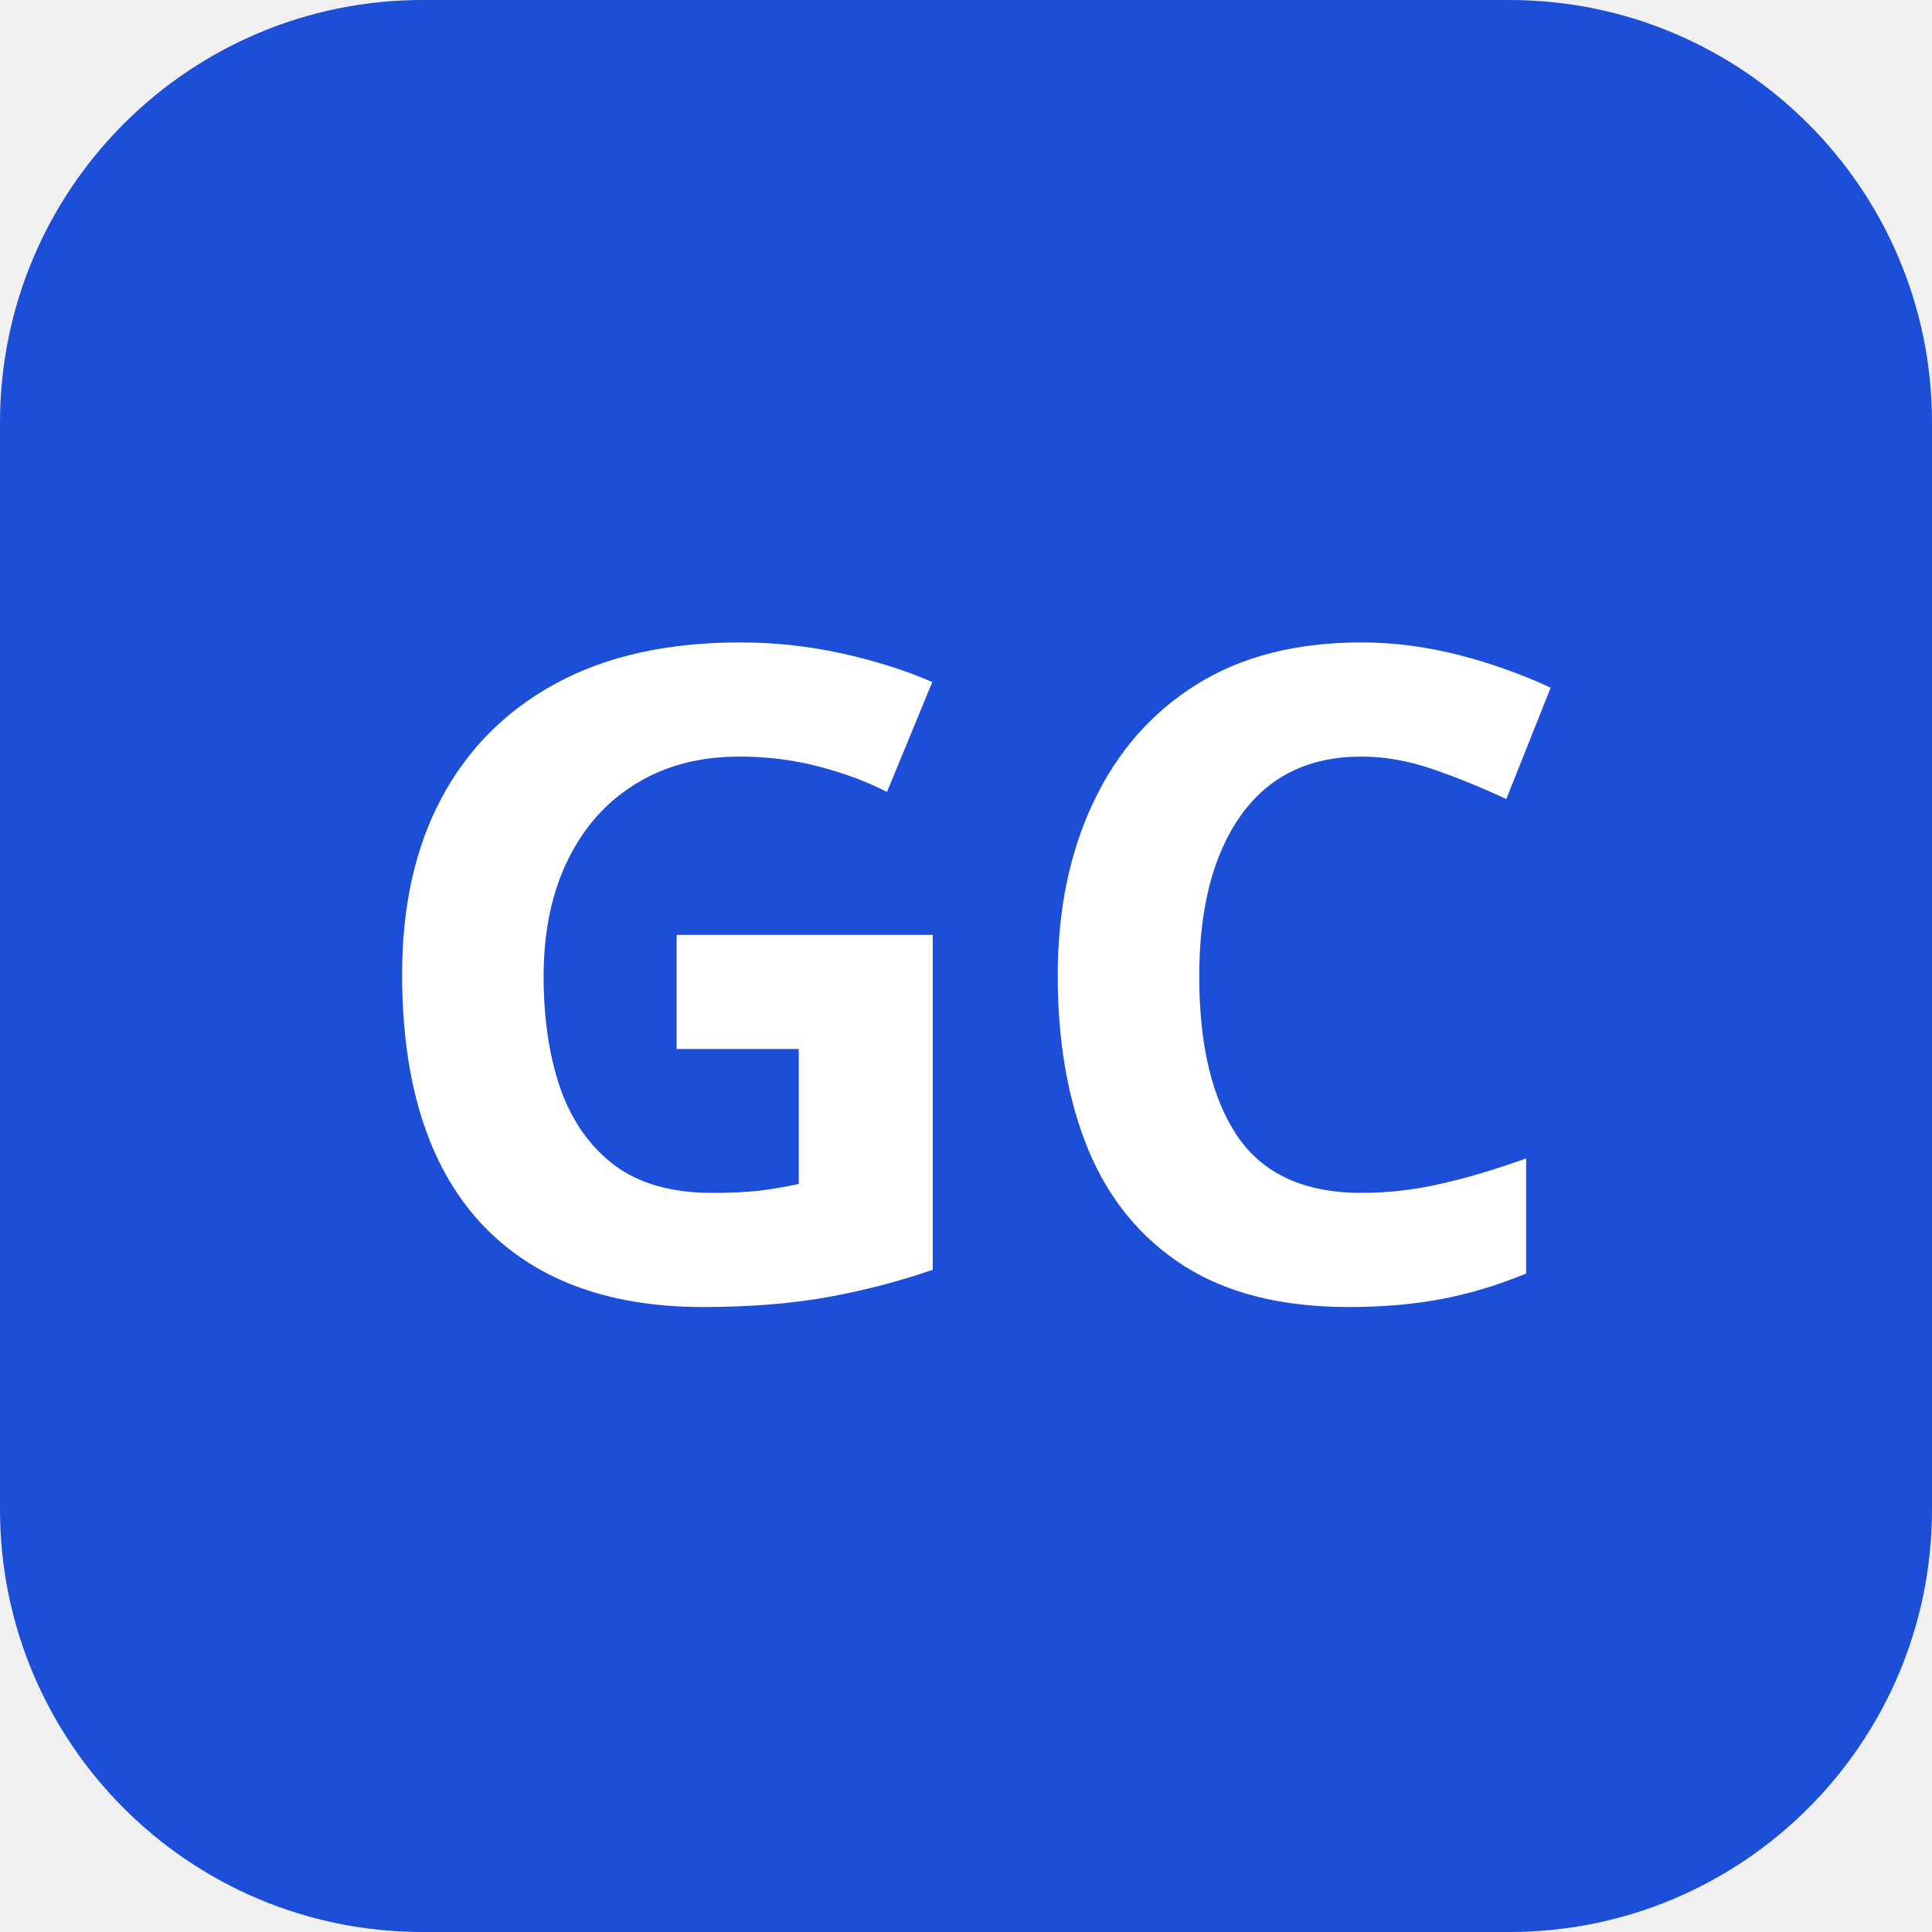
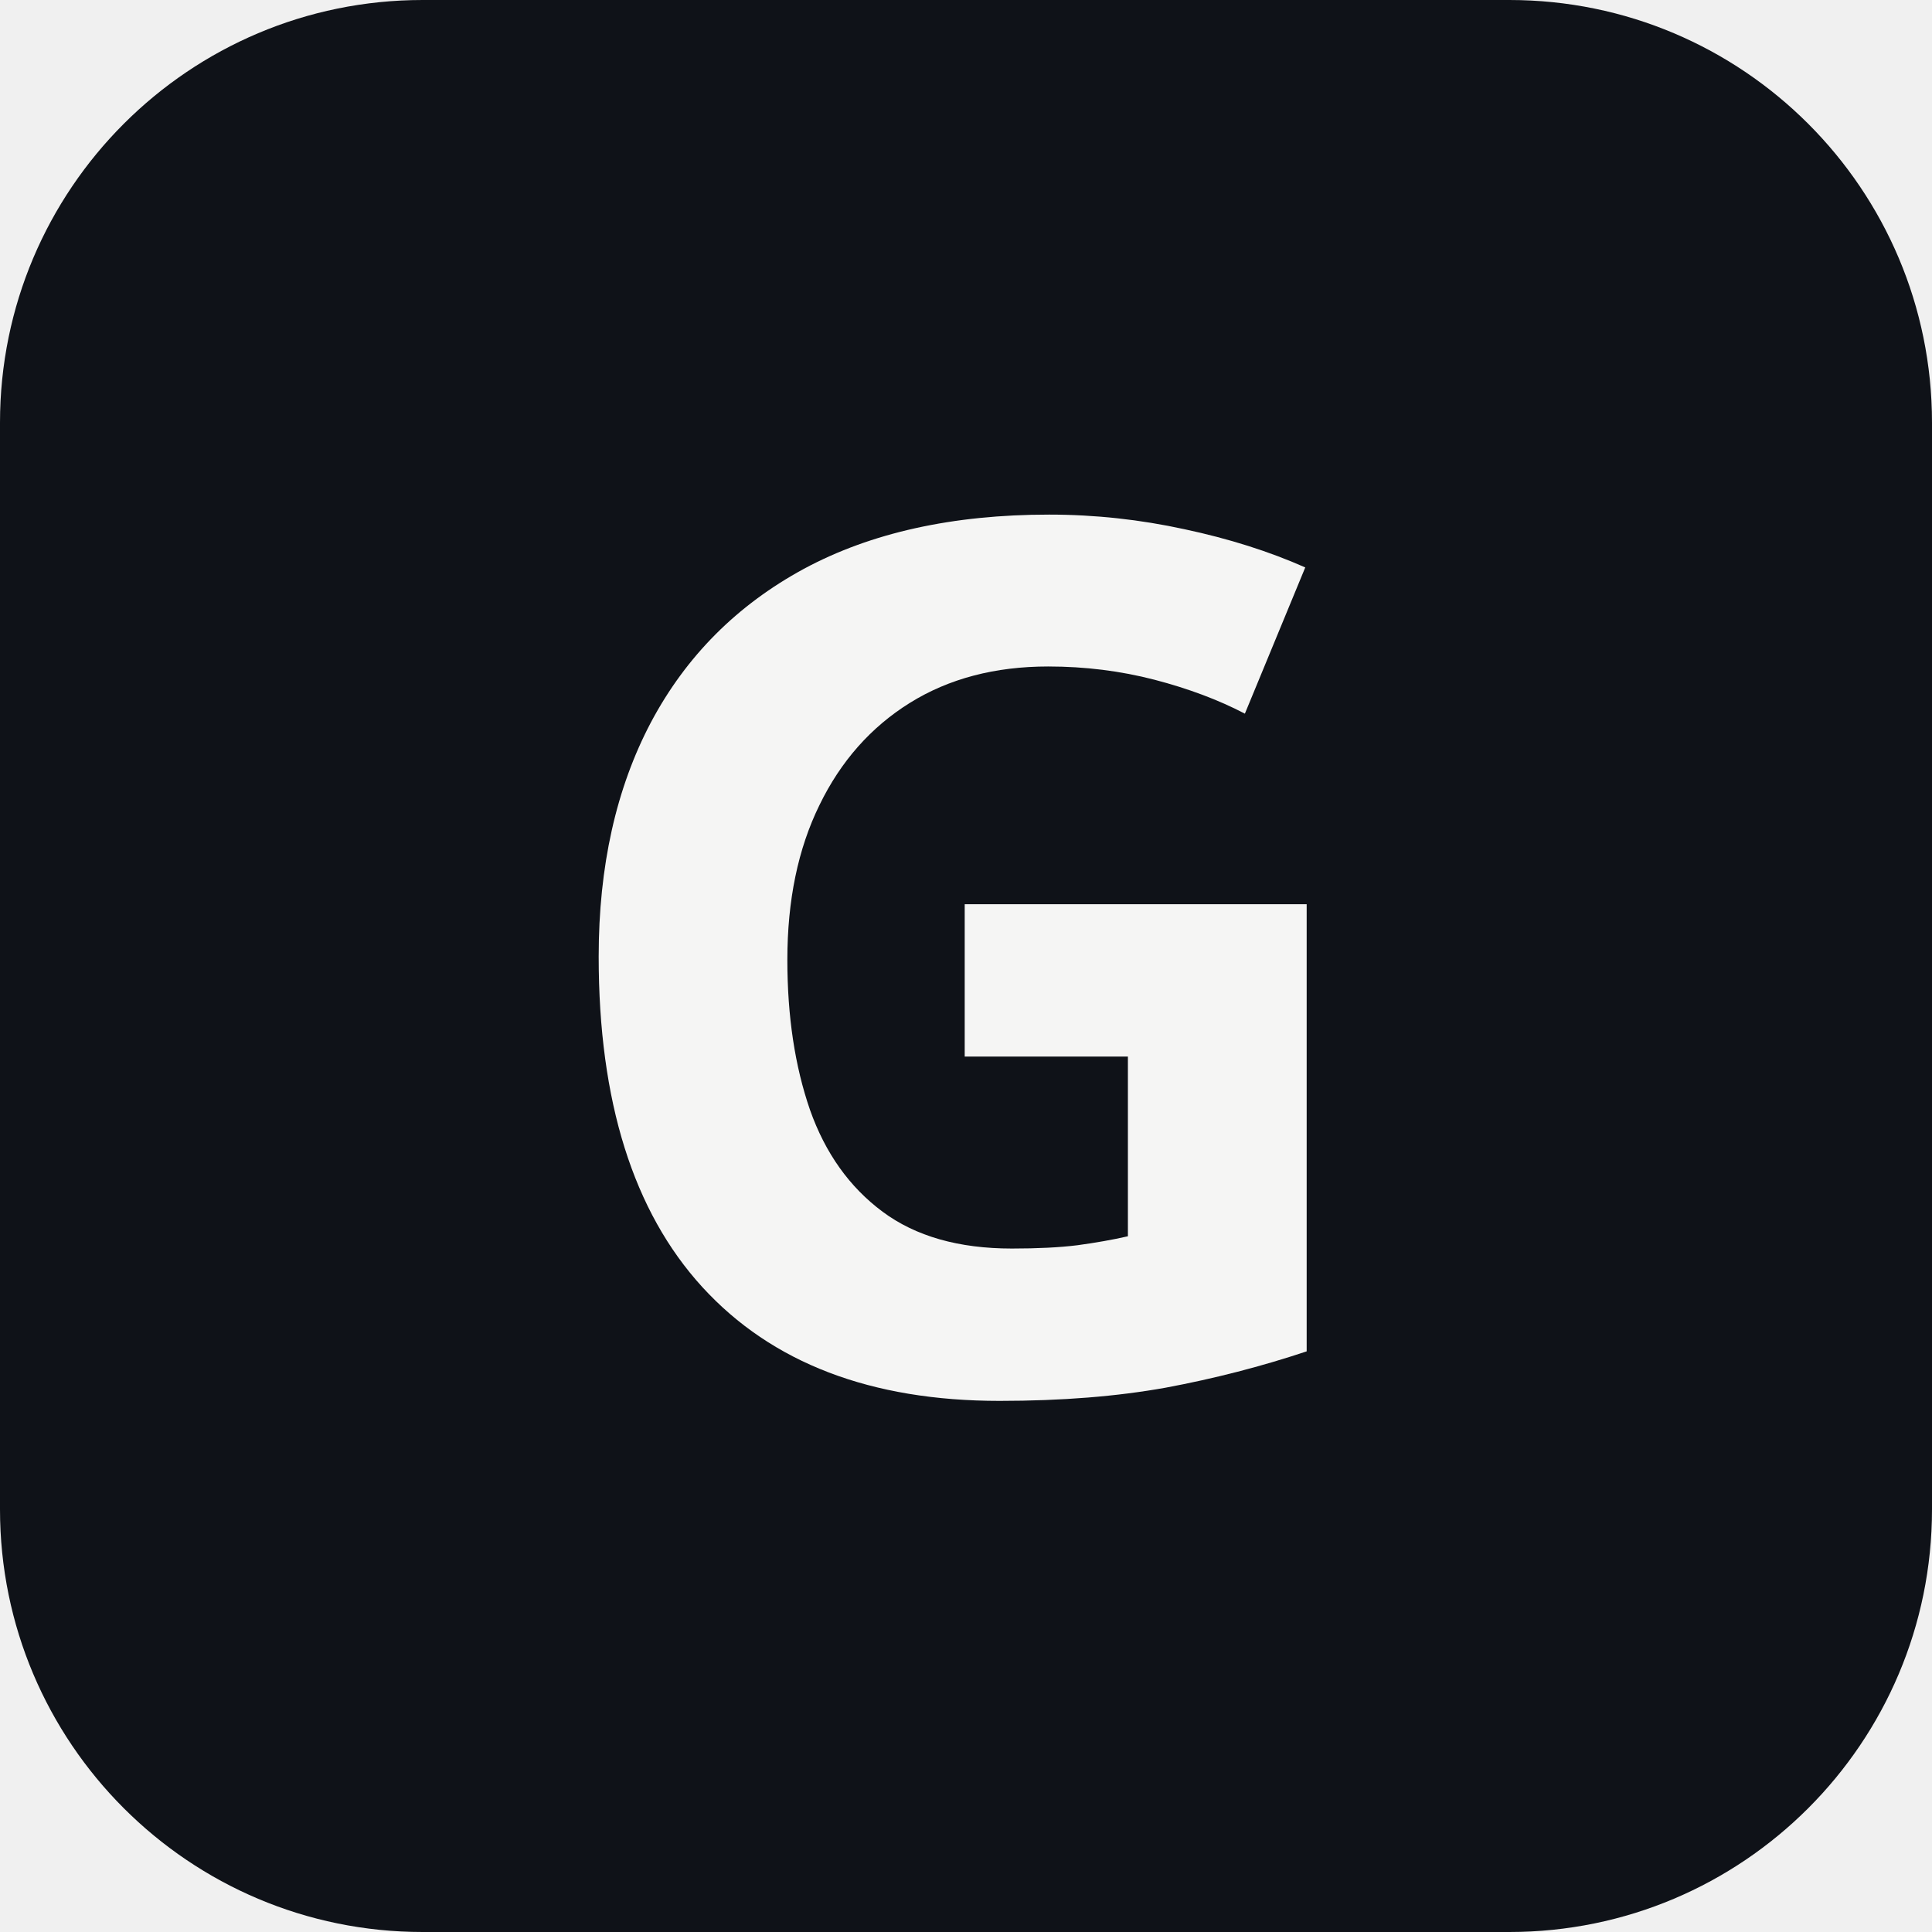
<svg xmlns="http://www.w3.org/2000/svg" viewBox="0 0 64 64">
-   <rect width="64" height="64" rx="14" fill="#1d4ed8" />
-   <text x="32" y="43" font-family="system-ui, sans-serif" font-size="30" font-weight="700" text-anchor="middle" fill="#fff">GC</text>
+   <rect width="64" height="64" rx="14" fill="#0f1218" />
+   <text x="32" y="46" font-family="system-ui, sans-serif" font-size="40" font-weight="700" text-anchor="middle" fill="#f5f5f4">G</text>
</svg>
